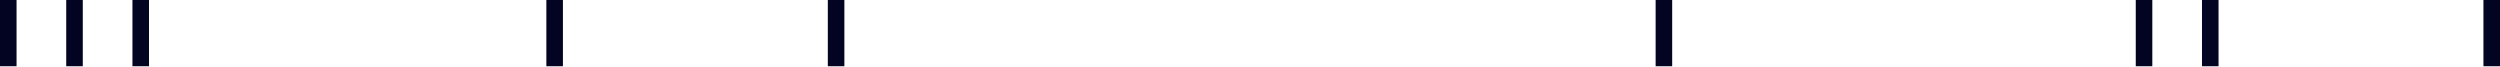
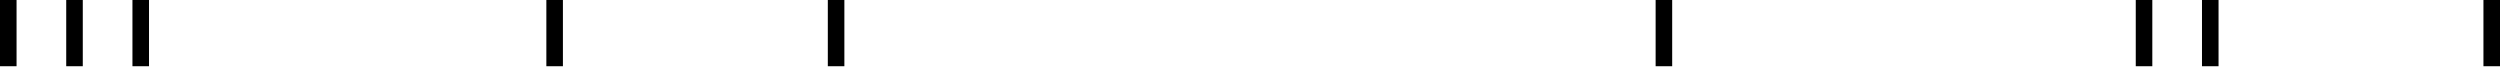
- <svg xmlns="http://www.w3.org/2000/svg" width="151" height="4" viewBox="0 0 151 4" fill="none">
-   <path fill-rule="evenodd" clip-rule="evenodd" d="M0 0H1V4H0V0ZM4 0H5V4H4V0ZM9 0H8V4H9V0ZM33 0H34V4H33V0ZM51 0H50V4H51V0ZM133 0H134V4H133V0ZM130 0H129V4H130V0ZM150 4H151V0H150V4ZM101 4H100V0H101V4Z" fill="#030322" />
+ <svg width="151" height="4">
+   <path d="M0 0h1v4H0V0zm4 0h1v4H4V0zm5 0H8v4h1V0zm24 0h1v4h-1V0zm18 0h-1v4h1V0zm82 0h1v4h-1V0zm-3 0h-1v4h1V0zm20 4h1V0h-1v4zm-49 0h-1V0h1v4z" fill="current-color" />
</svg>
